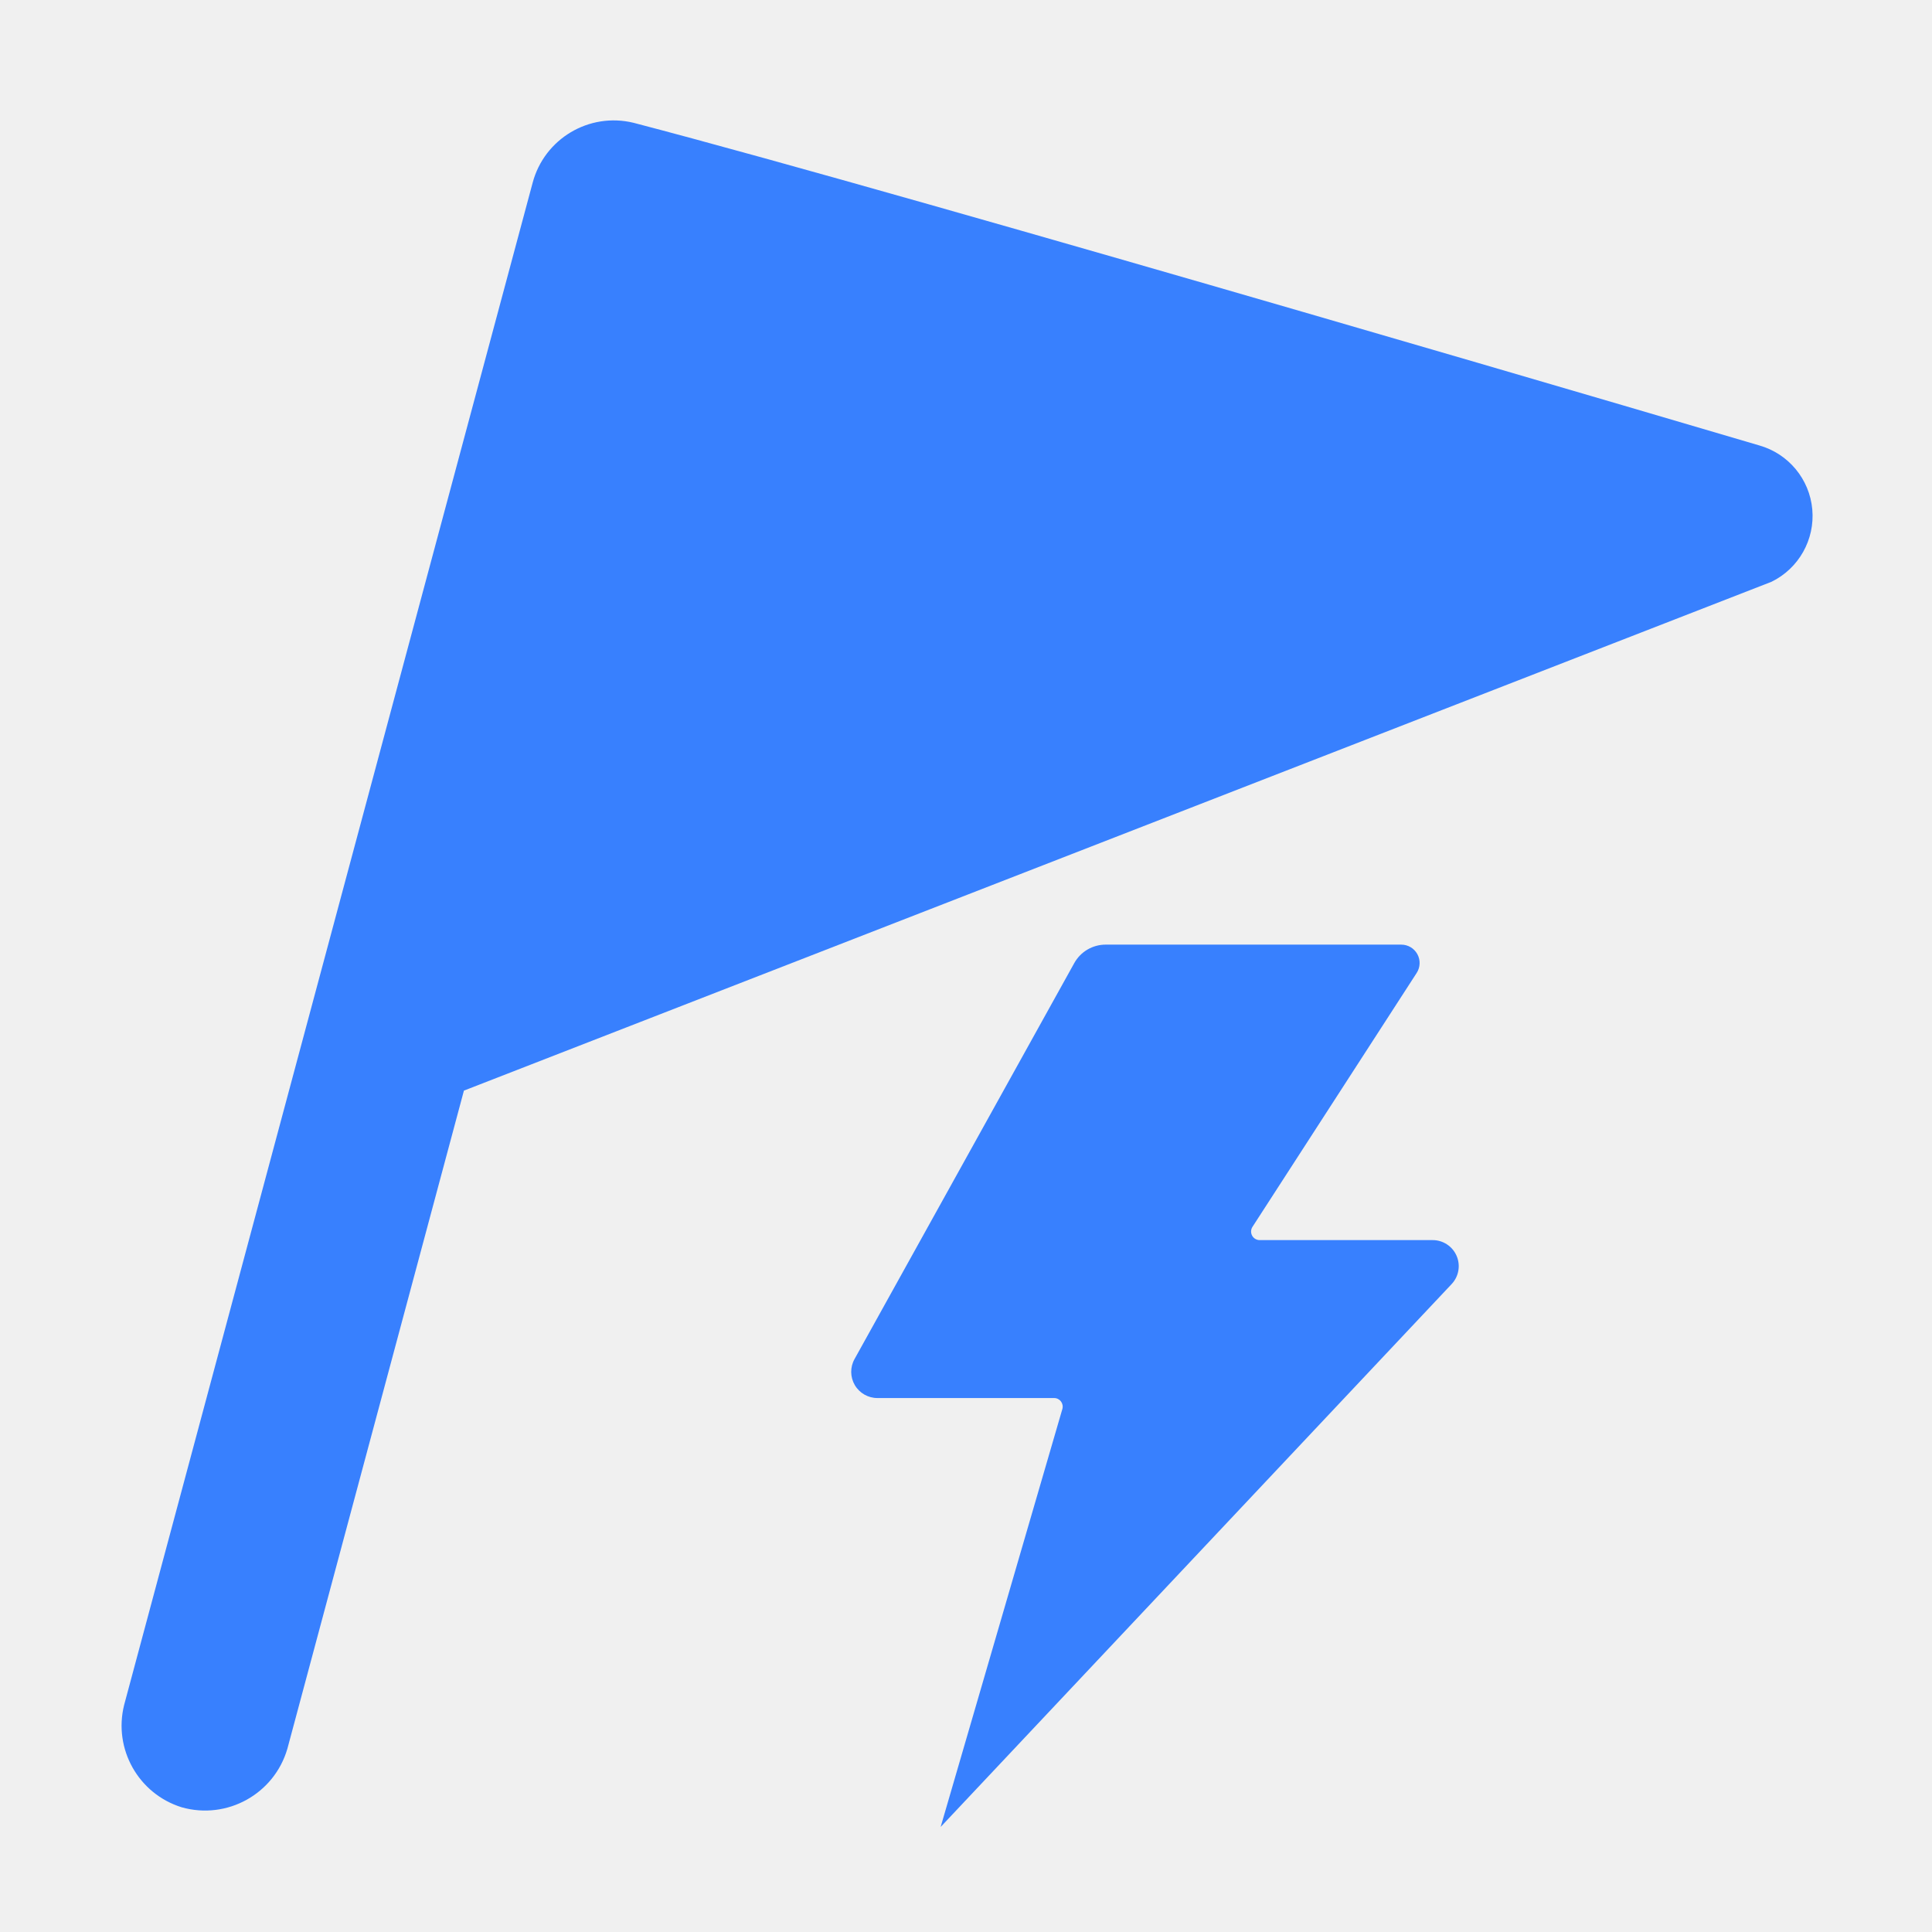
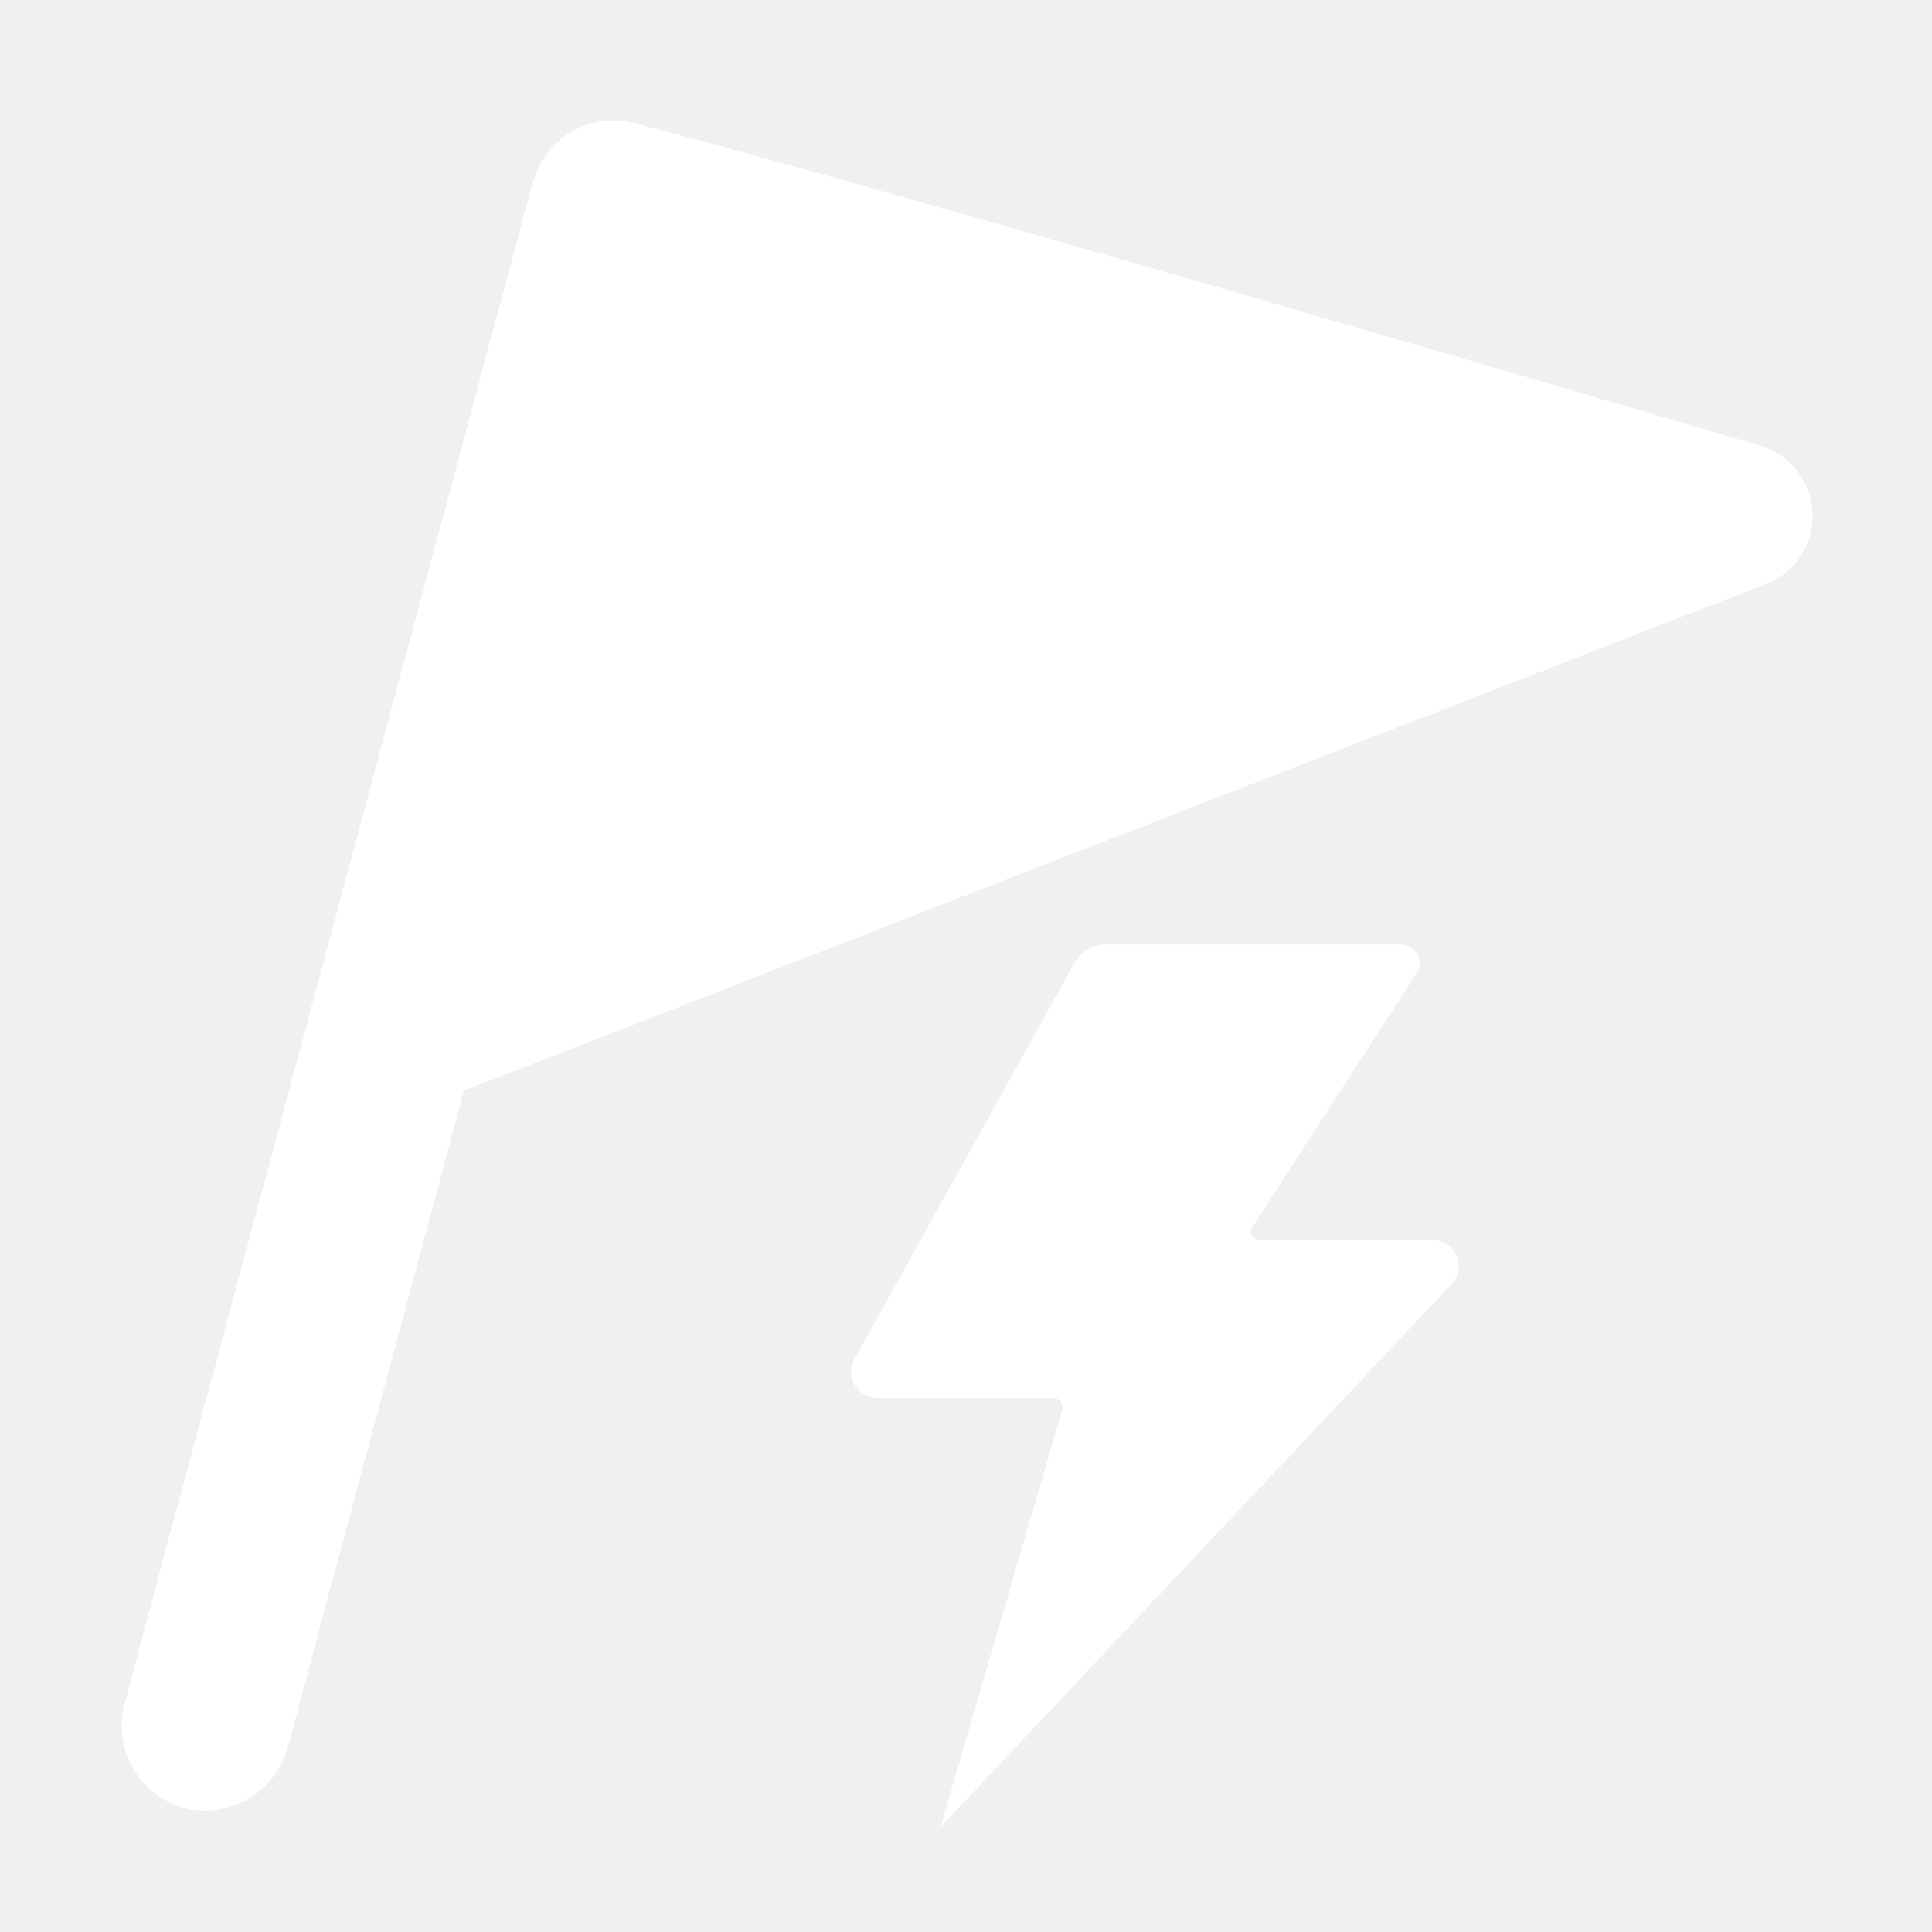
- <svg xmlns="http://www.w3.org/2000/svg" style="enable-background:new 0 0 16 16" xml:space="preserve" width="16" height="16" fill="#3880fe" class="qi-1020" viewBox="0 0 16 16">
+ <svg xmlns="http://www.w3.org/2000/svg" style="enable-background:new 0 0 16 16" xml:space="preserve" width="16" height="16" fill="#ffffff" class="qi-1020" viewBox="0 0 16 16">
  <path d="M11.863 10.27h-1.431a.071.071 0 0 1-.06-.109l1.36-2.103a.152.152 0 0 0-.128-.235H9.157a.297.297 0 0 0-.261.154l-1.819 3.278a.217.217 0 0 0 .19.323H8.73c.047 0 .081.045.068.091L7.79 15.13l4.231-4.495a.216.216 0 0 0-.158-.365z" />
  <path d="M14.57 3.689s-6.977-2.06-9.323-2.672a.695.695 0 0 0-.836.497L1.028 14.12a.708.708 0 0 0 .476.847.71.71 0 0 0 .876-.485l1.462-5.45 10.829-4.214a.607.607 0 0 0-.101-1.129z" />
</svg>
